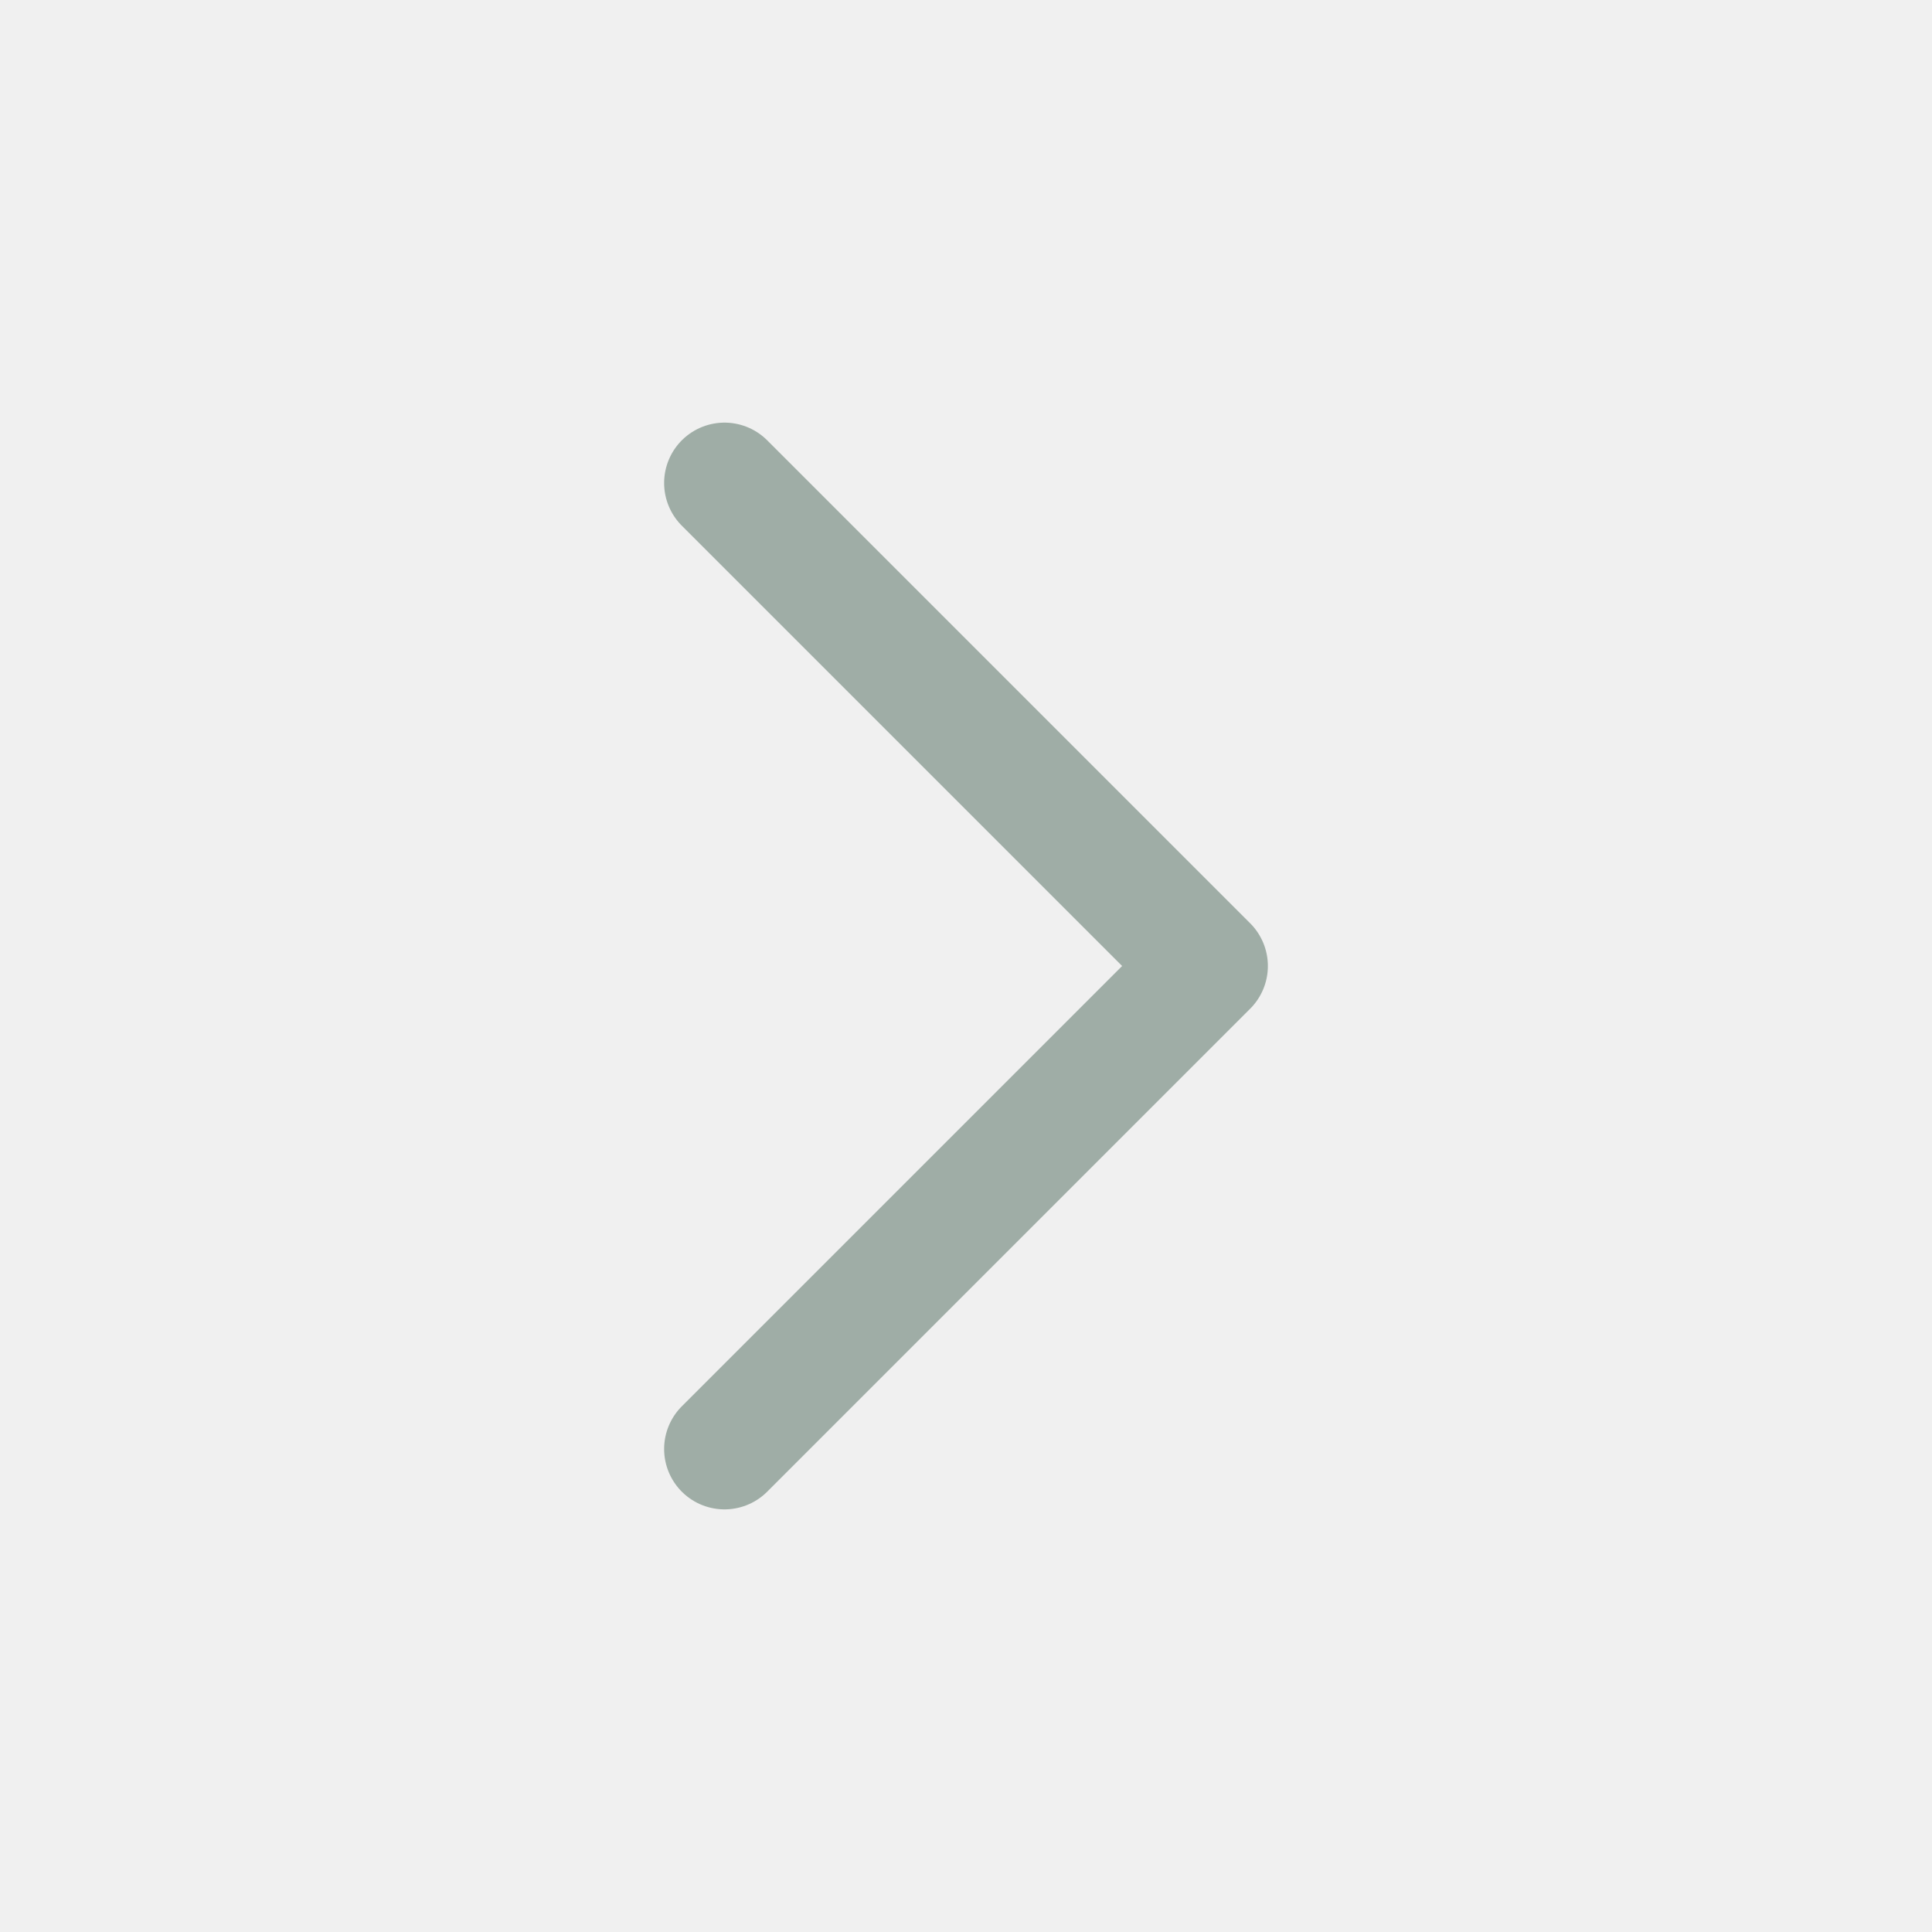
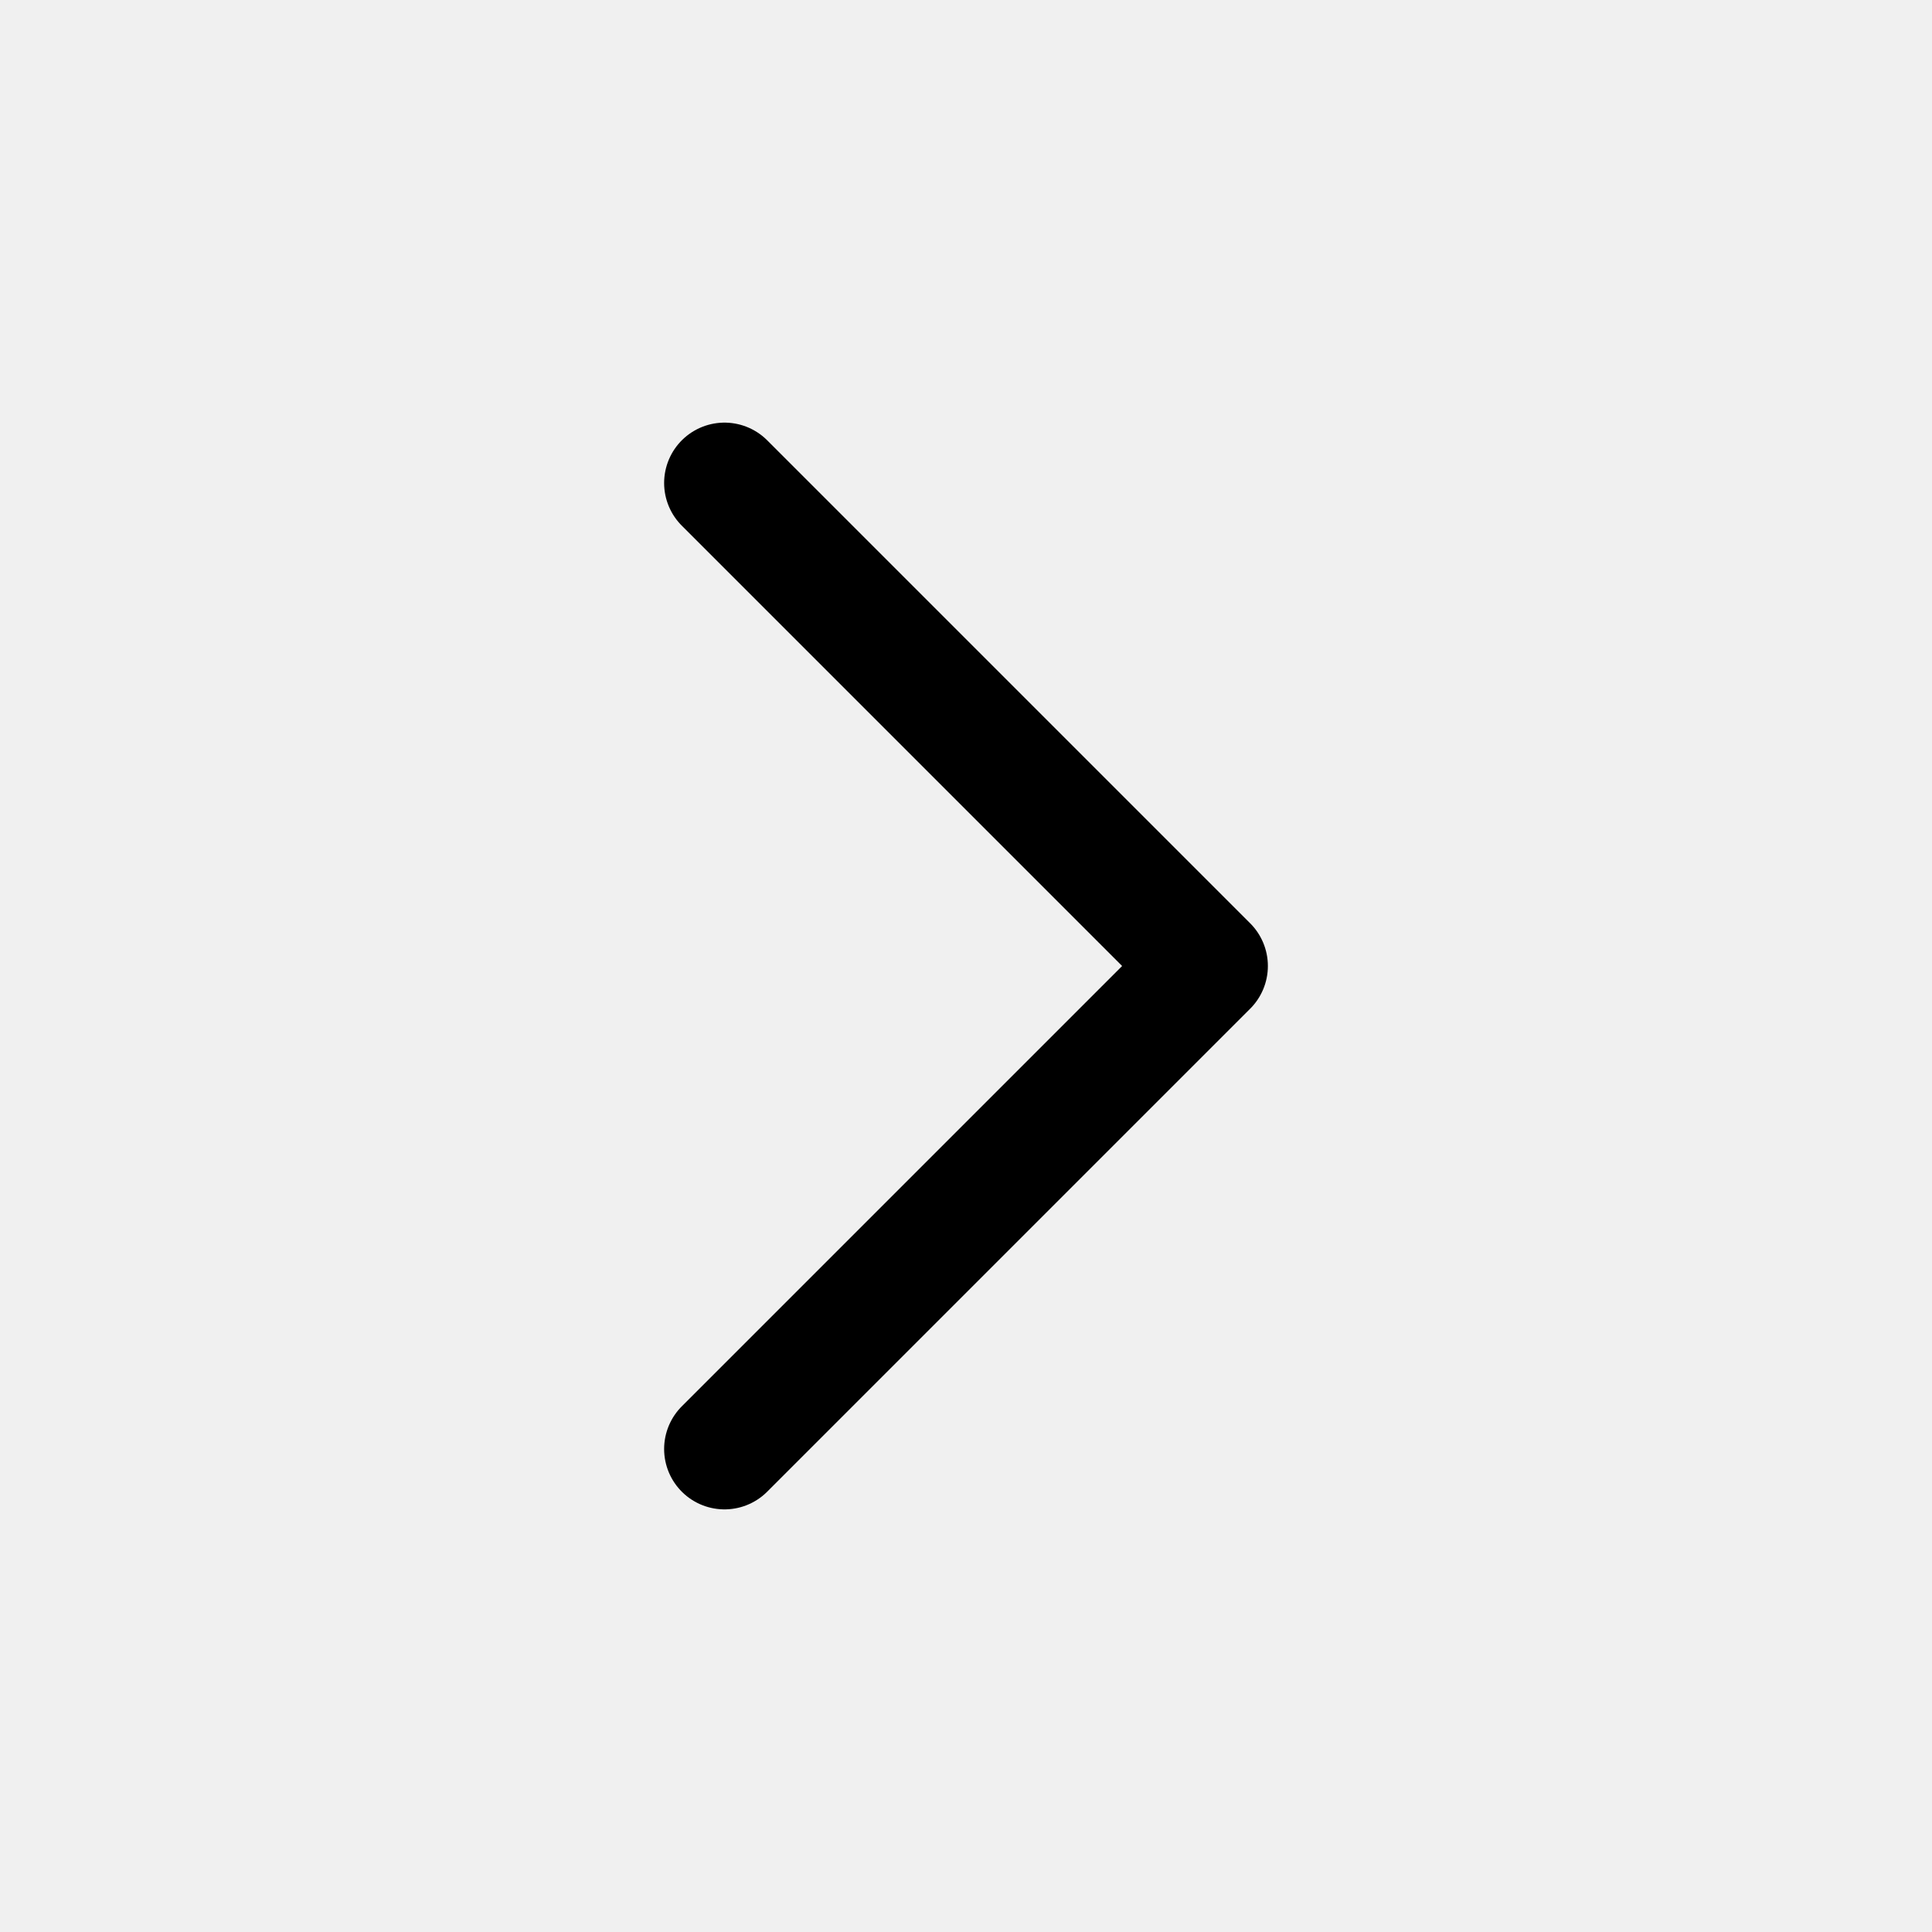
<svg xmlns="http://www.w3.org/2000/svg" width="24" height="24" viewBox="0 0 24 24" fill="none">
  <g clip-path="url(#clip0_423_3701)">
-     <path d="M9 6L15 12L9 18" stroke="#9FADA6" stroke-width="1.5" stroke-linecap="round" stroke-linejoin="round" />
+     <path d="M9 6L15 12L9 18" stroke="currentColor" stroke-width="1.5" stroke-linecap="round" stroke-linejoin="round" />
  </g>
  <defs>
    <clipPath id="clip0_423_3701">
      <rect width="24" height="24" fill="white" />
    </clipPath>
  </defs>
</svg>
